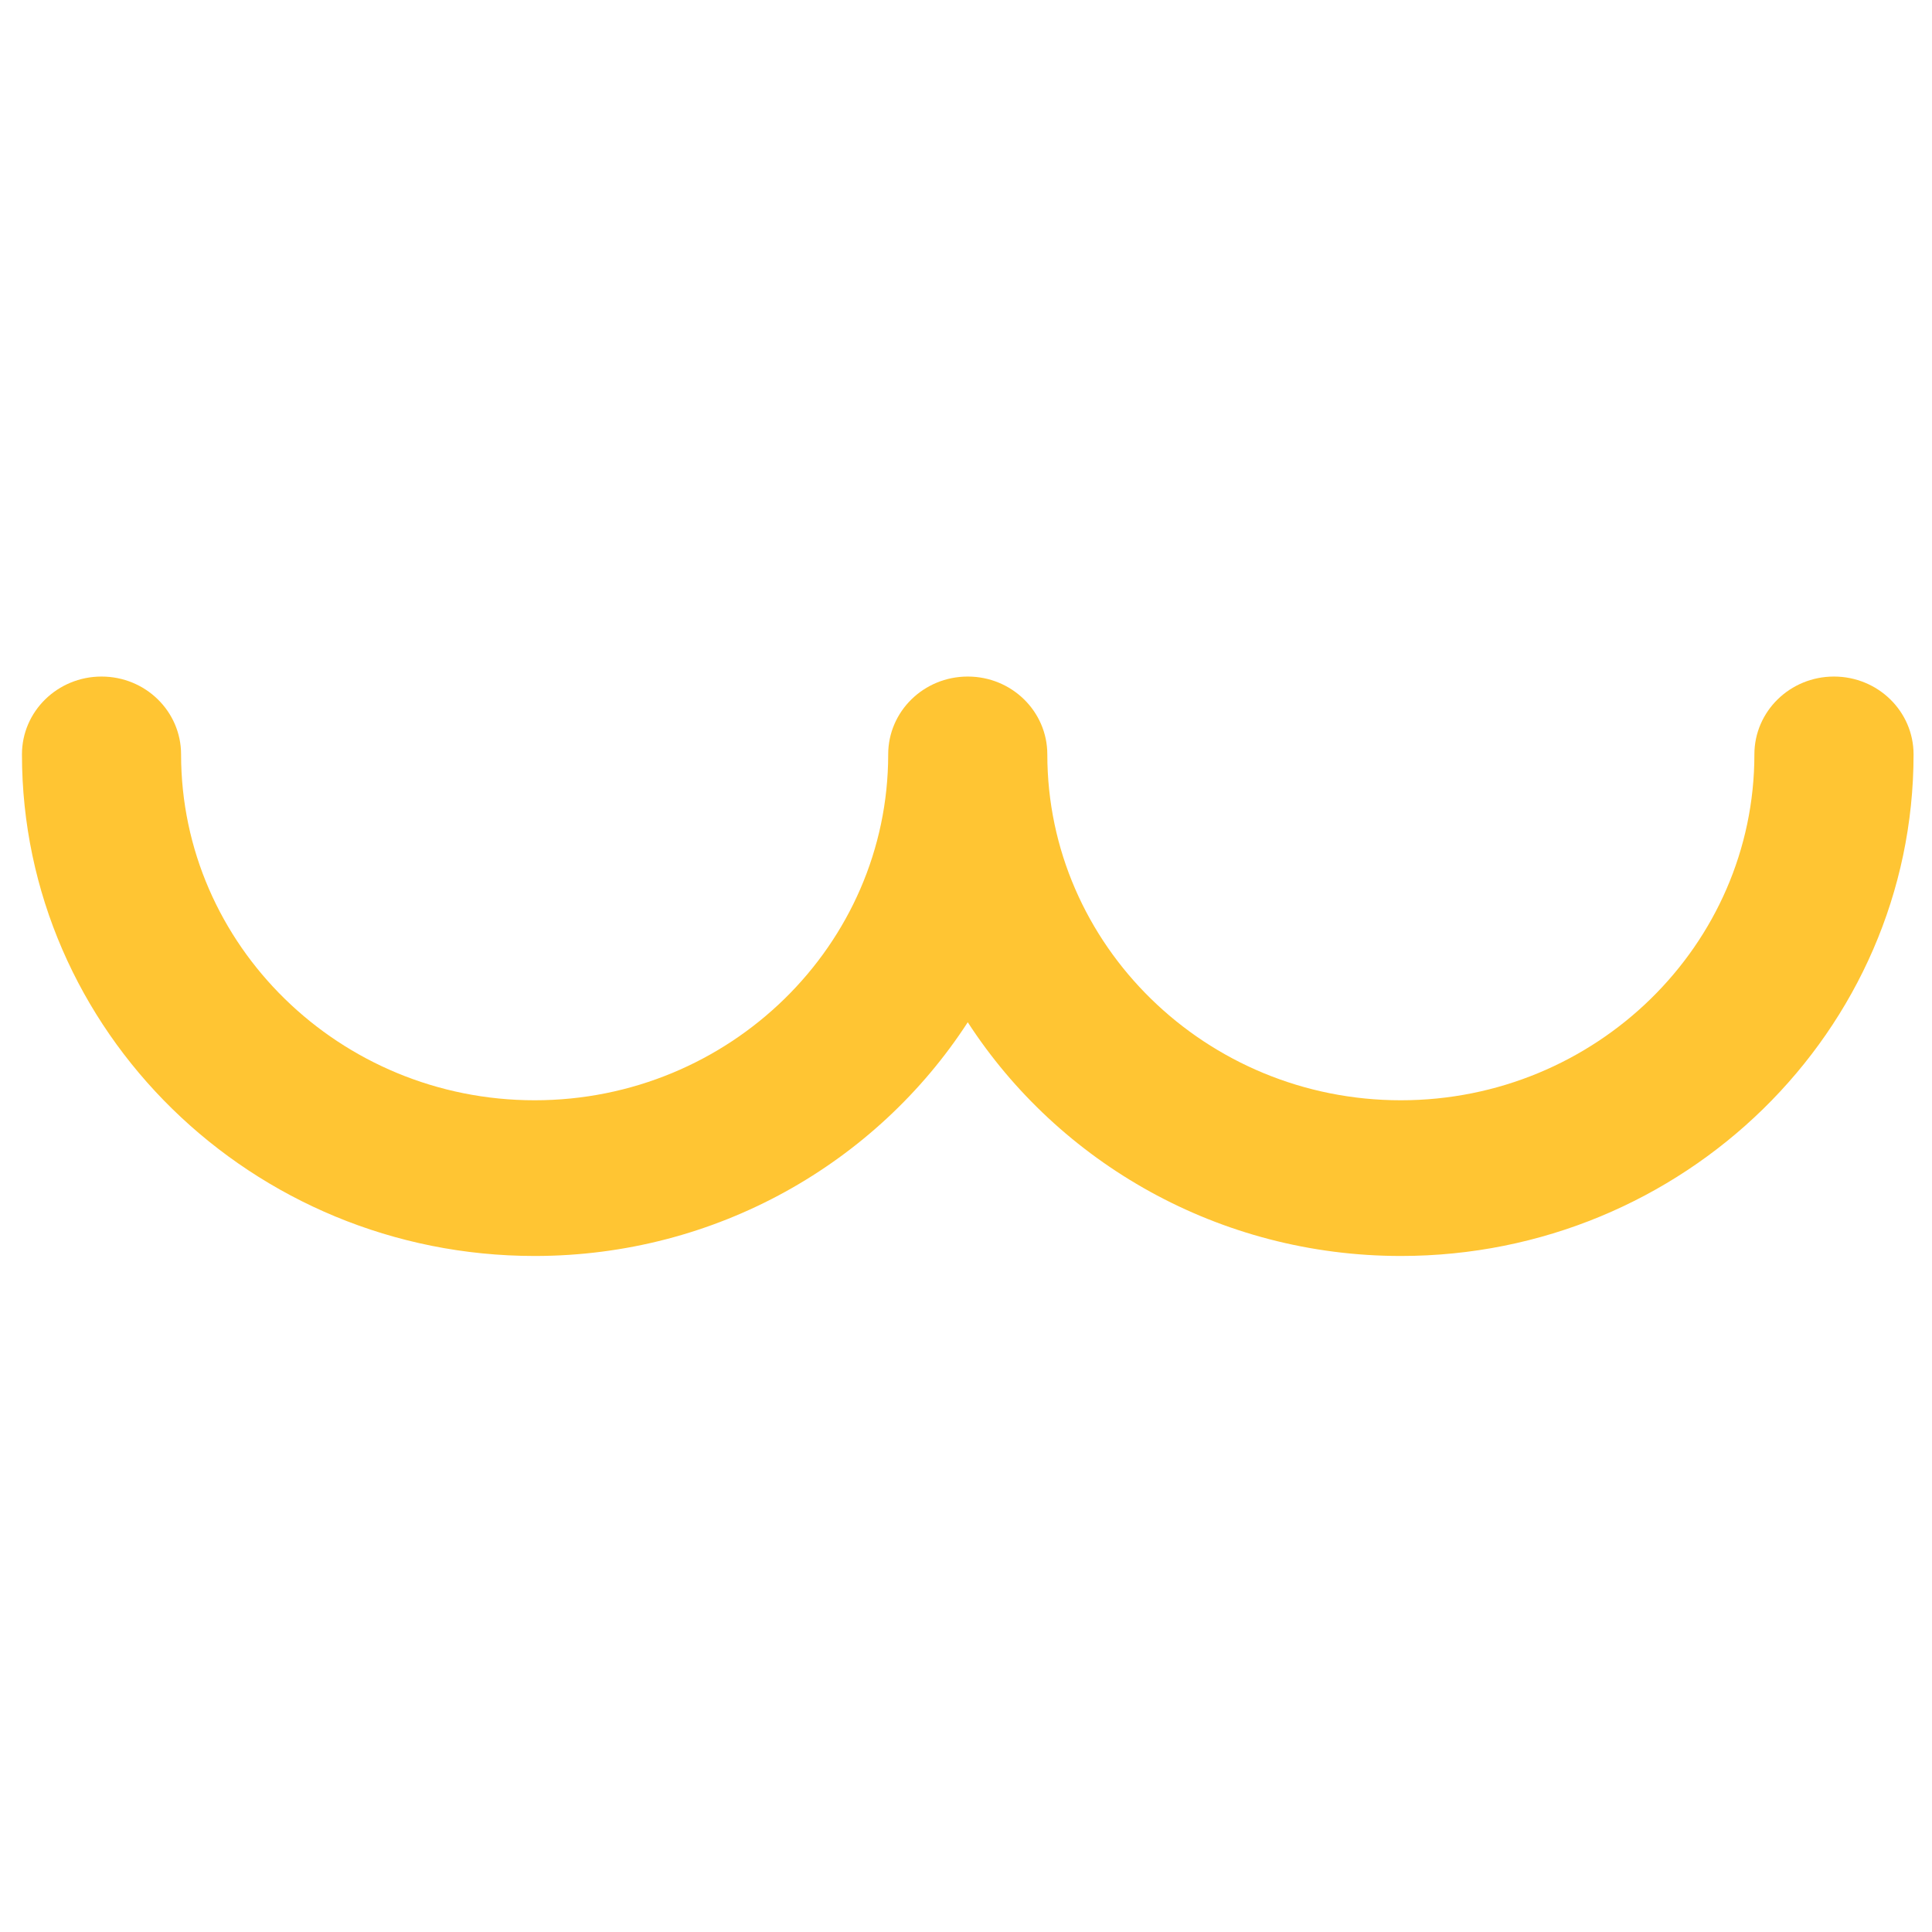
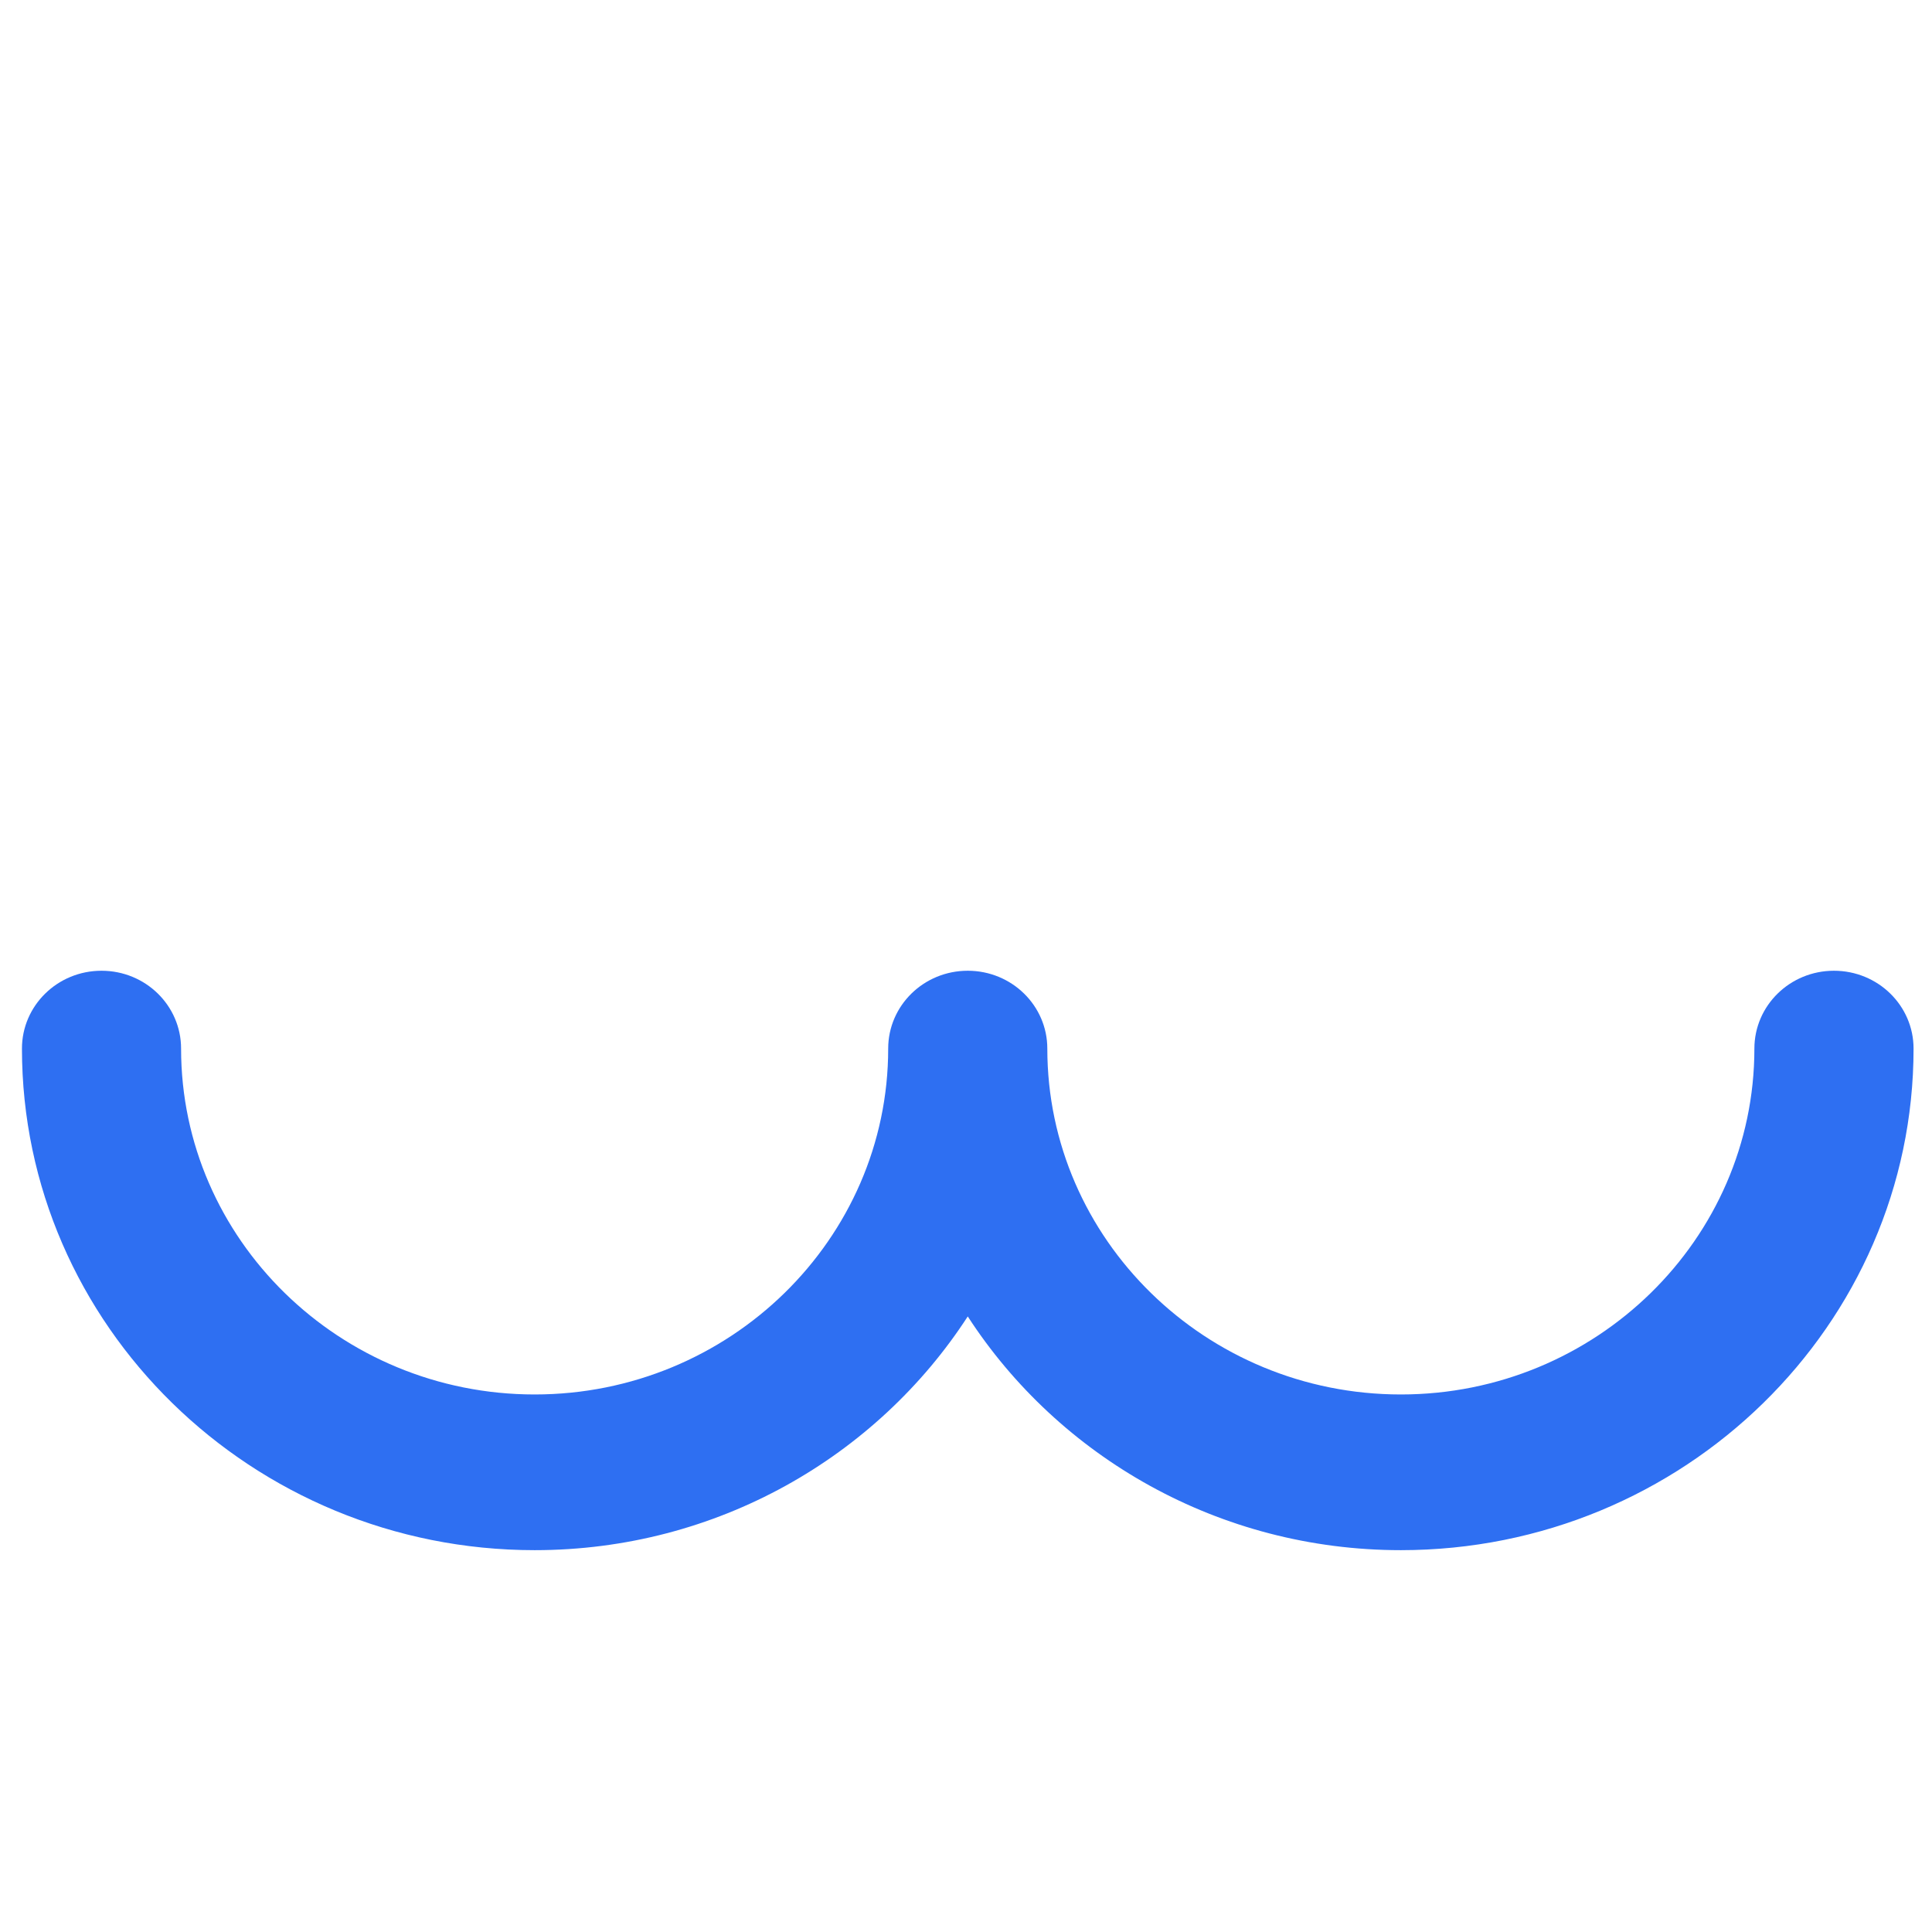
- <svg xmlns="http://www.w3.org/2000/svg" viewBox="4.5 -2.7 44 44">
-   <path d="M46.267 12.708C45.266 12.708 44.455 13.501 44.455 14.481C44.455 18.823 40.843 22.358 36.404 22.358C31.965 22.358 28.352 18.823 28.352 14.481C28.352 13.501 27.541 12.708 26.54 12.708C25.538 12.708 24.728 13.501 24.728 14.481C24.728 18.823 21.115 22.358 16.676 22.358C12.237 22.358 8.624 18.823 8.624 14.481C8.624 13.501 7.814 12.708 6.812 12.708C5.811 12.708 5 13.501 5 14.481C5 20.779 10.238 25.904 16.676 25.904C20.823 25.904 24.468 23.776 26.54 20.581C28.611 23.776 32.259 25.904 36.404 25.904C42.842 25.904 48.08 20.779 48.08 14.481C48.08 13.501 47.269 12.708 46.267 12.708Z" fill="#FFC533" />
+ <svg xmlns="http://www.w3.org/2000/svg" viewBox="4.5 -9.4 44 44">
+   <path d="M46.267 12.708C45.266 12.708 44.455 13.501 44.455 14.481C44.455 18.823 40.843 22.358 36.404 22.358C31.965 22.358 28.352 18.823 28.352 14.481C28.352 13.501 27.541 12.708 26.54 12.708C25.538 12.708 24.728 13.501 24.728 14.481C24.728 18.823 21.115 22.358 16.676 22.358C12.237 22.358 8.624 18.823 8.624 14.481C8.624 13.501 7.814 12.708 6.812 12.708C5.811 12.708 5 13.501 5 14.481C5 20.779 10.238 25.904 16.676 25.904C20.823 25.904 24.468 23.776 26.54 20.581C28.611 23.776 32.259 25.904 36.404 25.904C42.842 25.904 48.08 20.779 48.08 14.481C48.08 13.501 47.269 12.708 46.267 12.708Z" fill="#2E6FF2" />
</svg>
